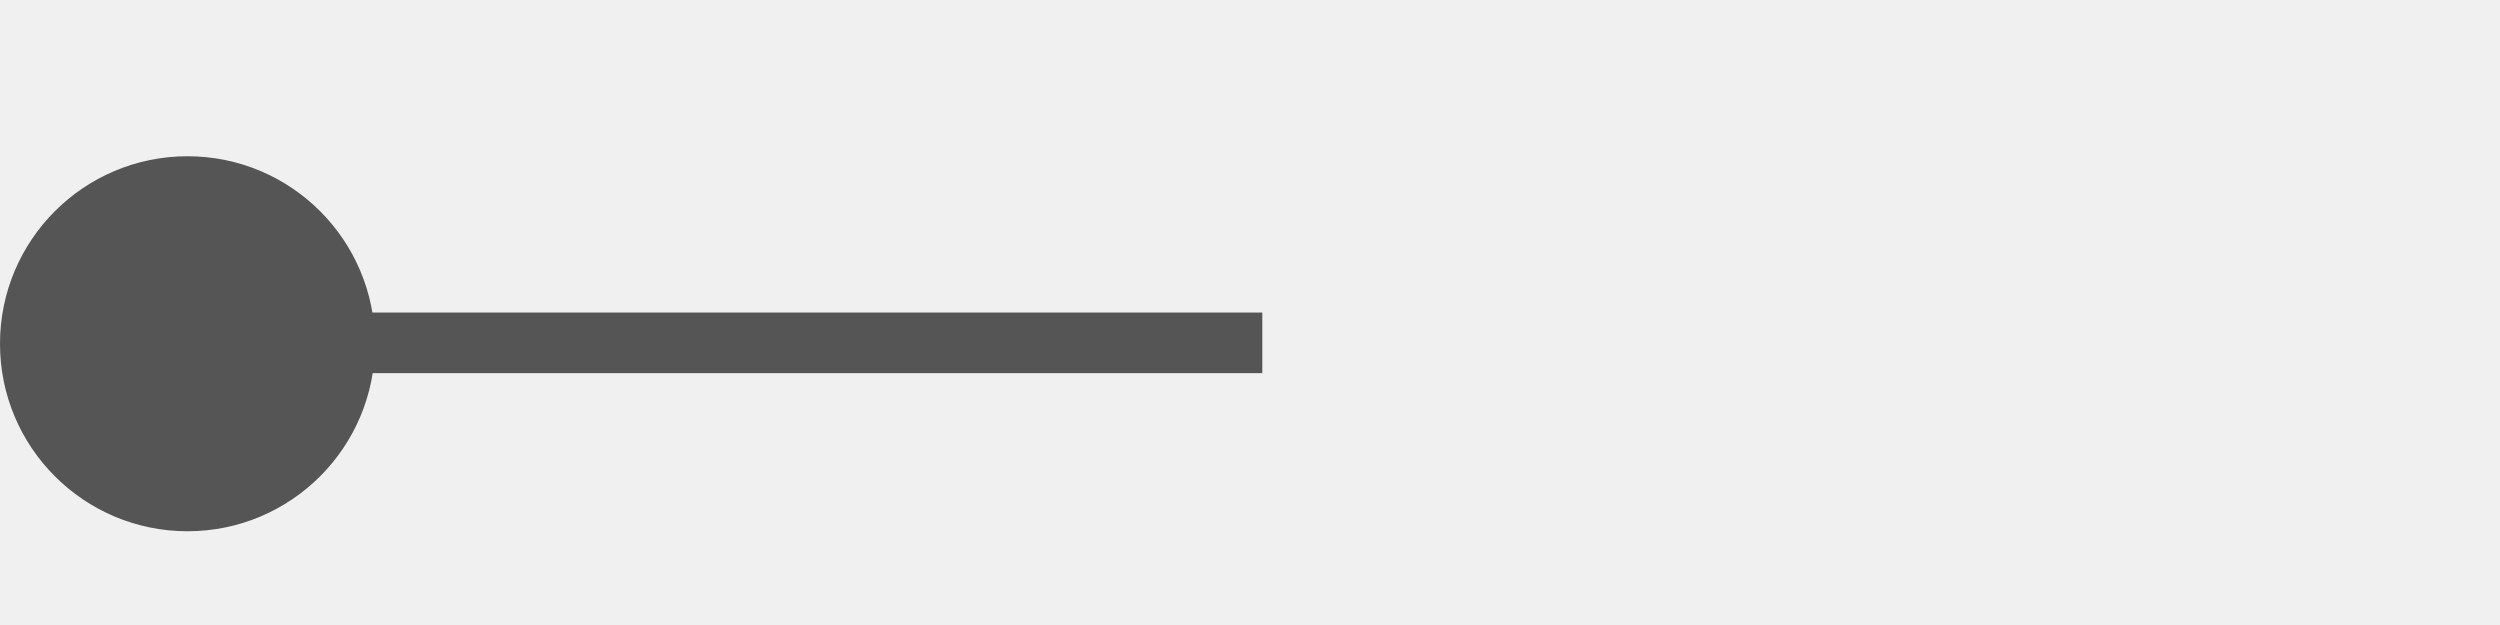
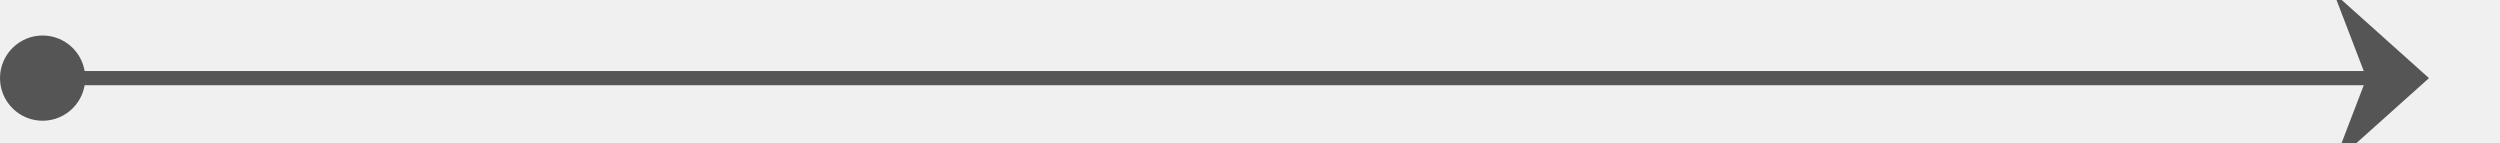
- <svg xmlns="http://www.w3.org/2000/svg" version="1.1" width="40px" height="10px" preserveAspectRatio="xMinYMid meet" viewBox="723 134  40 8">
-   <defs>
-     <mask fill="white" id="clip311">
-       <path d="M 743.197 121  L 772.803 121  L 772.803 149  L 743.197 149  Z M 714 118  L 810 118  L 810 150  L 714 150  Z " fill-rule="evenodd" />
-     </mask>
-   </defs>
-   <path d="M 724 138.5  L 756 138.5  A 2 2 0 0 0 758.5 136.5 A 2 2 0 0 1 760.5 134.5 L 793 134.5  " stroke-width="1" stroke="#555555" fill="none" mask="url(#clip311)" />
-   <path d="M 726 135.5  A 3 3 0 0 0 723 138.5 A 3 3 0 0 0 726 141.5 A 3 3 0 0 0 729 138.5 A 3 3 0 0 0 726 135.5 Z M 787.3 140.5  L 794 134.5  L 787.3 128.5  L 789.6 134.5  L 787.3 140.5  Z " fill-rule="nonzero" fill="#555555" stroke="none" mask="url(#clip311)" />
+ <svg xmlns="http://www.w3.org/2000/svg" version="1.1" width="176px" height="10px" preserveAspectRatio="xMinYMid meet" viewBox="289 130  176 8">
+   <path d="M 290 134.5  L 459 134.5  " stroke-width="1" stroke="#555555" fill="none" />
+   <path d="M 292 131.5  A 3 3 0 0 0 289 134.5 A 3 3 0 0 0 292 137.5 A 3 3 0 0 0 295 134.5 A 3 3 0 0 0 292 131.5 Z M 453.3 140.5  L 460 134.5  L 453.3 128.5  L 455.6 134.5  L 453.3 140.5  Z " fill-rule="nonzero" fill="#555555" stroke="none" />
</svg>
